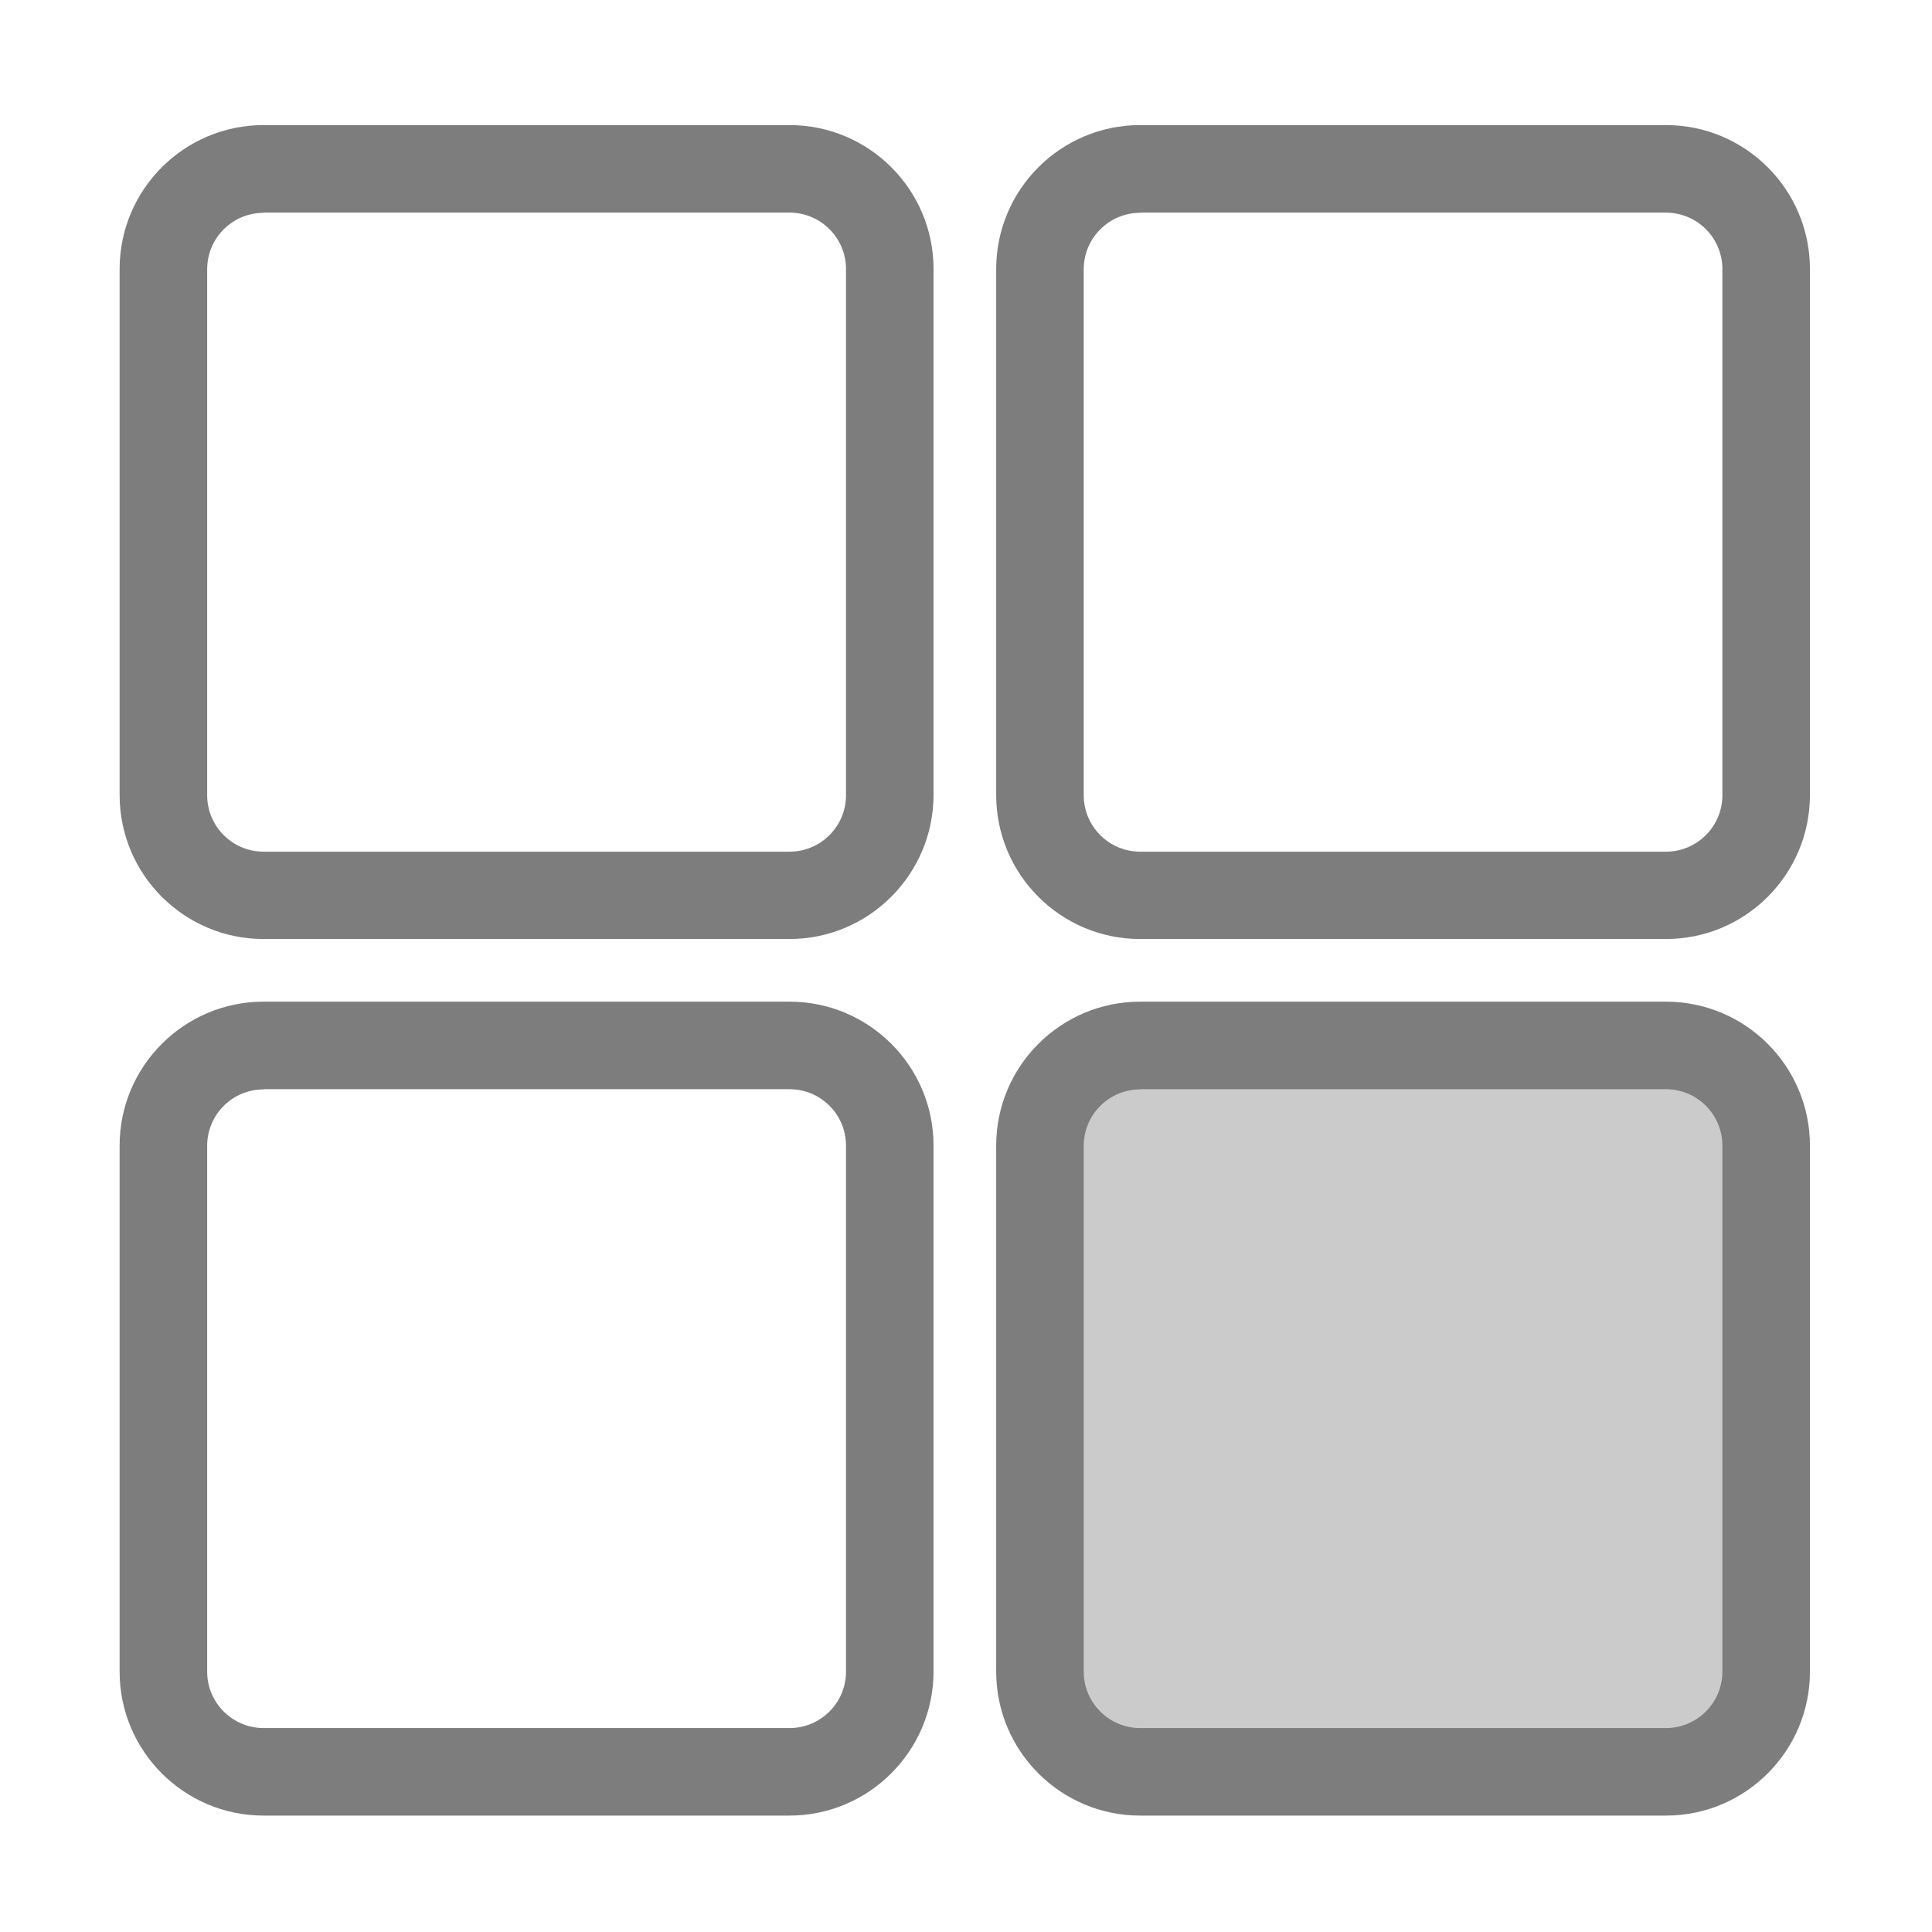
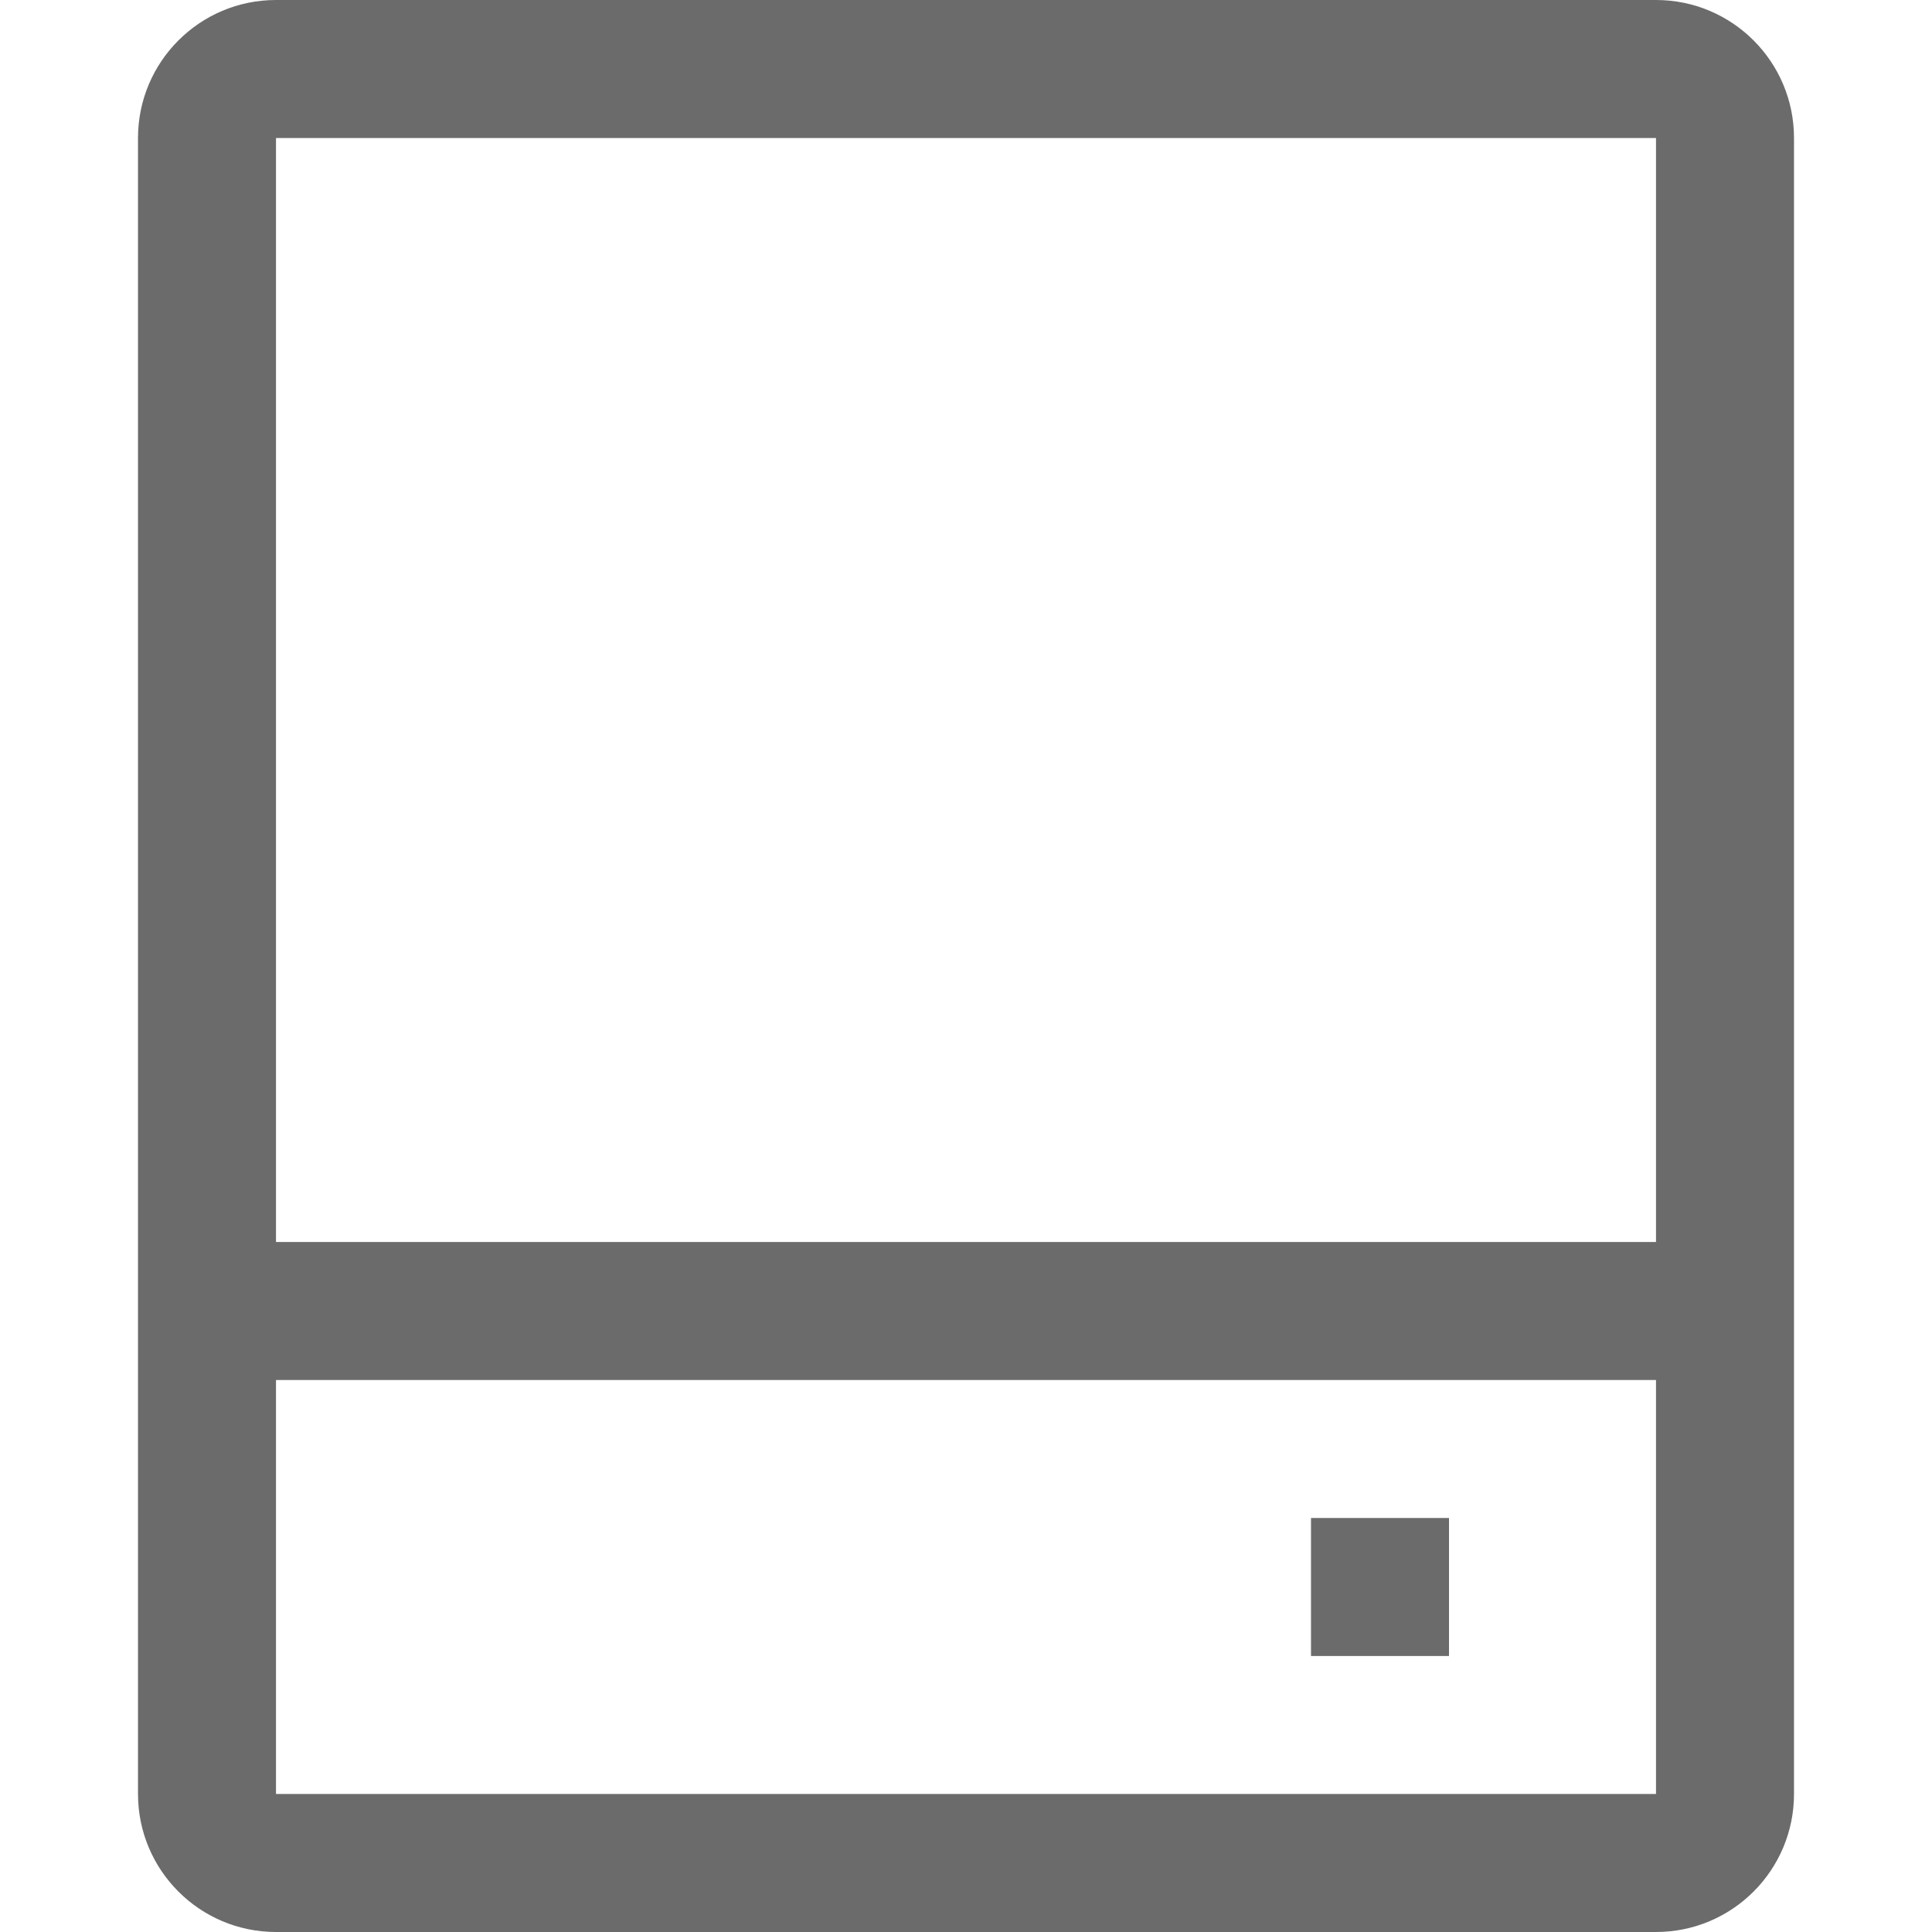
- <svg xmlns="http://www.w3.org/2000/svg" t="1694056524740" class="icon" viewBox="0 0 1024 1024" version="1.1" p-id="26626" width="200" height="200">
-   <path d="M418.4 497.7H139.7c-42.1 0-76.3-34.2-76.3-76.3V142.6c0-42.1 34.2-76.3 76.3-76.3h278.8c42.1 0 76.3 34.2 76.3 76.3v278.8c-0.1 42.1-34.3 76.3-76.4 76.3zM139.7 112.8c-16.5 0-29.9 13.4-29.9 29.9v278.8c0 16.5 13.4 29.9 29.9 29.9h278.8c16.5 0 29.9-13.4 29.9-29.9V142.6c0-16.5-13.4-29.9-29.9-29.9H139.7zM883 497.7H604.3c-42.1 0-76.3-34.2-76.3-76.3V142.6c0-42.1 34.2-76.3 76.3-76.3H883c42.1 0 76.3 34.2 76.3 76.3v278.8c0 42.1-34.2 76.3-76.3 76.3zM604.3 112.8c-16.5 0-29.9 13.4-29.9 29.9v278.8c0 16.5 13.4 29.9 29.9 29.9H883c16.5 0 29.9-13.4 29.9-29.9V142.6c0-16.5-13.4-29.9-29.9-29.9H604.3zM418.4 962.3H139.7c-42.1 0-76.3-34.2-76.3-76.3V607.2c0-42.1 34.2-76.3 76.3-76.3h278.8c42.1 0 76.3 34.2 76.3 76.3V886c-0.1 42.1-34.3 76.3-76.4 76.3zM139.7 577.4c-16.5 0-29.9 13.4-29.9 29.9V886c0 16.5 13.4 29.9 29.9 29.9h278.8c16.5 0 29.9-13.4 29.9-29.9V607.2c0-16.5-13.4-29.9-29.9-29.9H139.7z" fill="#7D7D7D" p-id="26627" />
-   <path d="M928.1 939.1H559.2c-4.4 0-8-3.6-8-8v-369c0-4.4 3.6-8 8-8h368.9c4.4 0 8 3.6 8 8V931c0 4.5-3.6 8.1-8 8.1z" fill="#CBCBCB" p-id="26628" />
-   <path d="M883 962.3H604.3c-42.1 0-76.3-34.2-76.3-76.3V607.2c0-42.1 34.2-76.3 76.3-76.3H883c42.1 0 76.3 34.2 76.3 76.3V886c0 42.1-34.2 76.3-76.3 76.3zM604.3 577.4c-16.5 0-29.9 13.4-29.9 29.9V886c0 16.5 13.4 29.9 29.9 29.9H883c16.5 0 29.9-13.4 29.9-29.9V607.2c0-16.5-13.4-29.9-29.9-29.9H604.3z" fill="#7D7D7D" p-id="26629" />
+ <svg xmlns="http://www.w3.org/2000/svg" width="1024" height="1024" t="1739422000890" class="icon" version="1.1" p-id="175831">
+   <g>
+     <path d="m950.857,73.143l0,877.714a73.143,73.143 0 0 1 -73.143,73.143l-731.429,0a73.143,73.143 0 0 1 -73.143,-73.143l0,-877.714a73.143,73.143 0 0 1 73.143,-73.143l731.429,0a73.143,73.143 0 0 1 73.143,73.143zm-804.571,658.286l0,219.429l731.429,0l0,-219.429l-731.429,0zm621.714,73.143l0,73.143l-73.143,0l0,-73.143l73.143,0zm-621.714,-146.286l731.429,0l0,-585.143l-731.429,0l0,585.143z" fill="#515151" fill-opacity="0.85" p-id="175832" id="svg_1" />
+   </g>
</svg>
